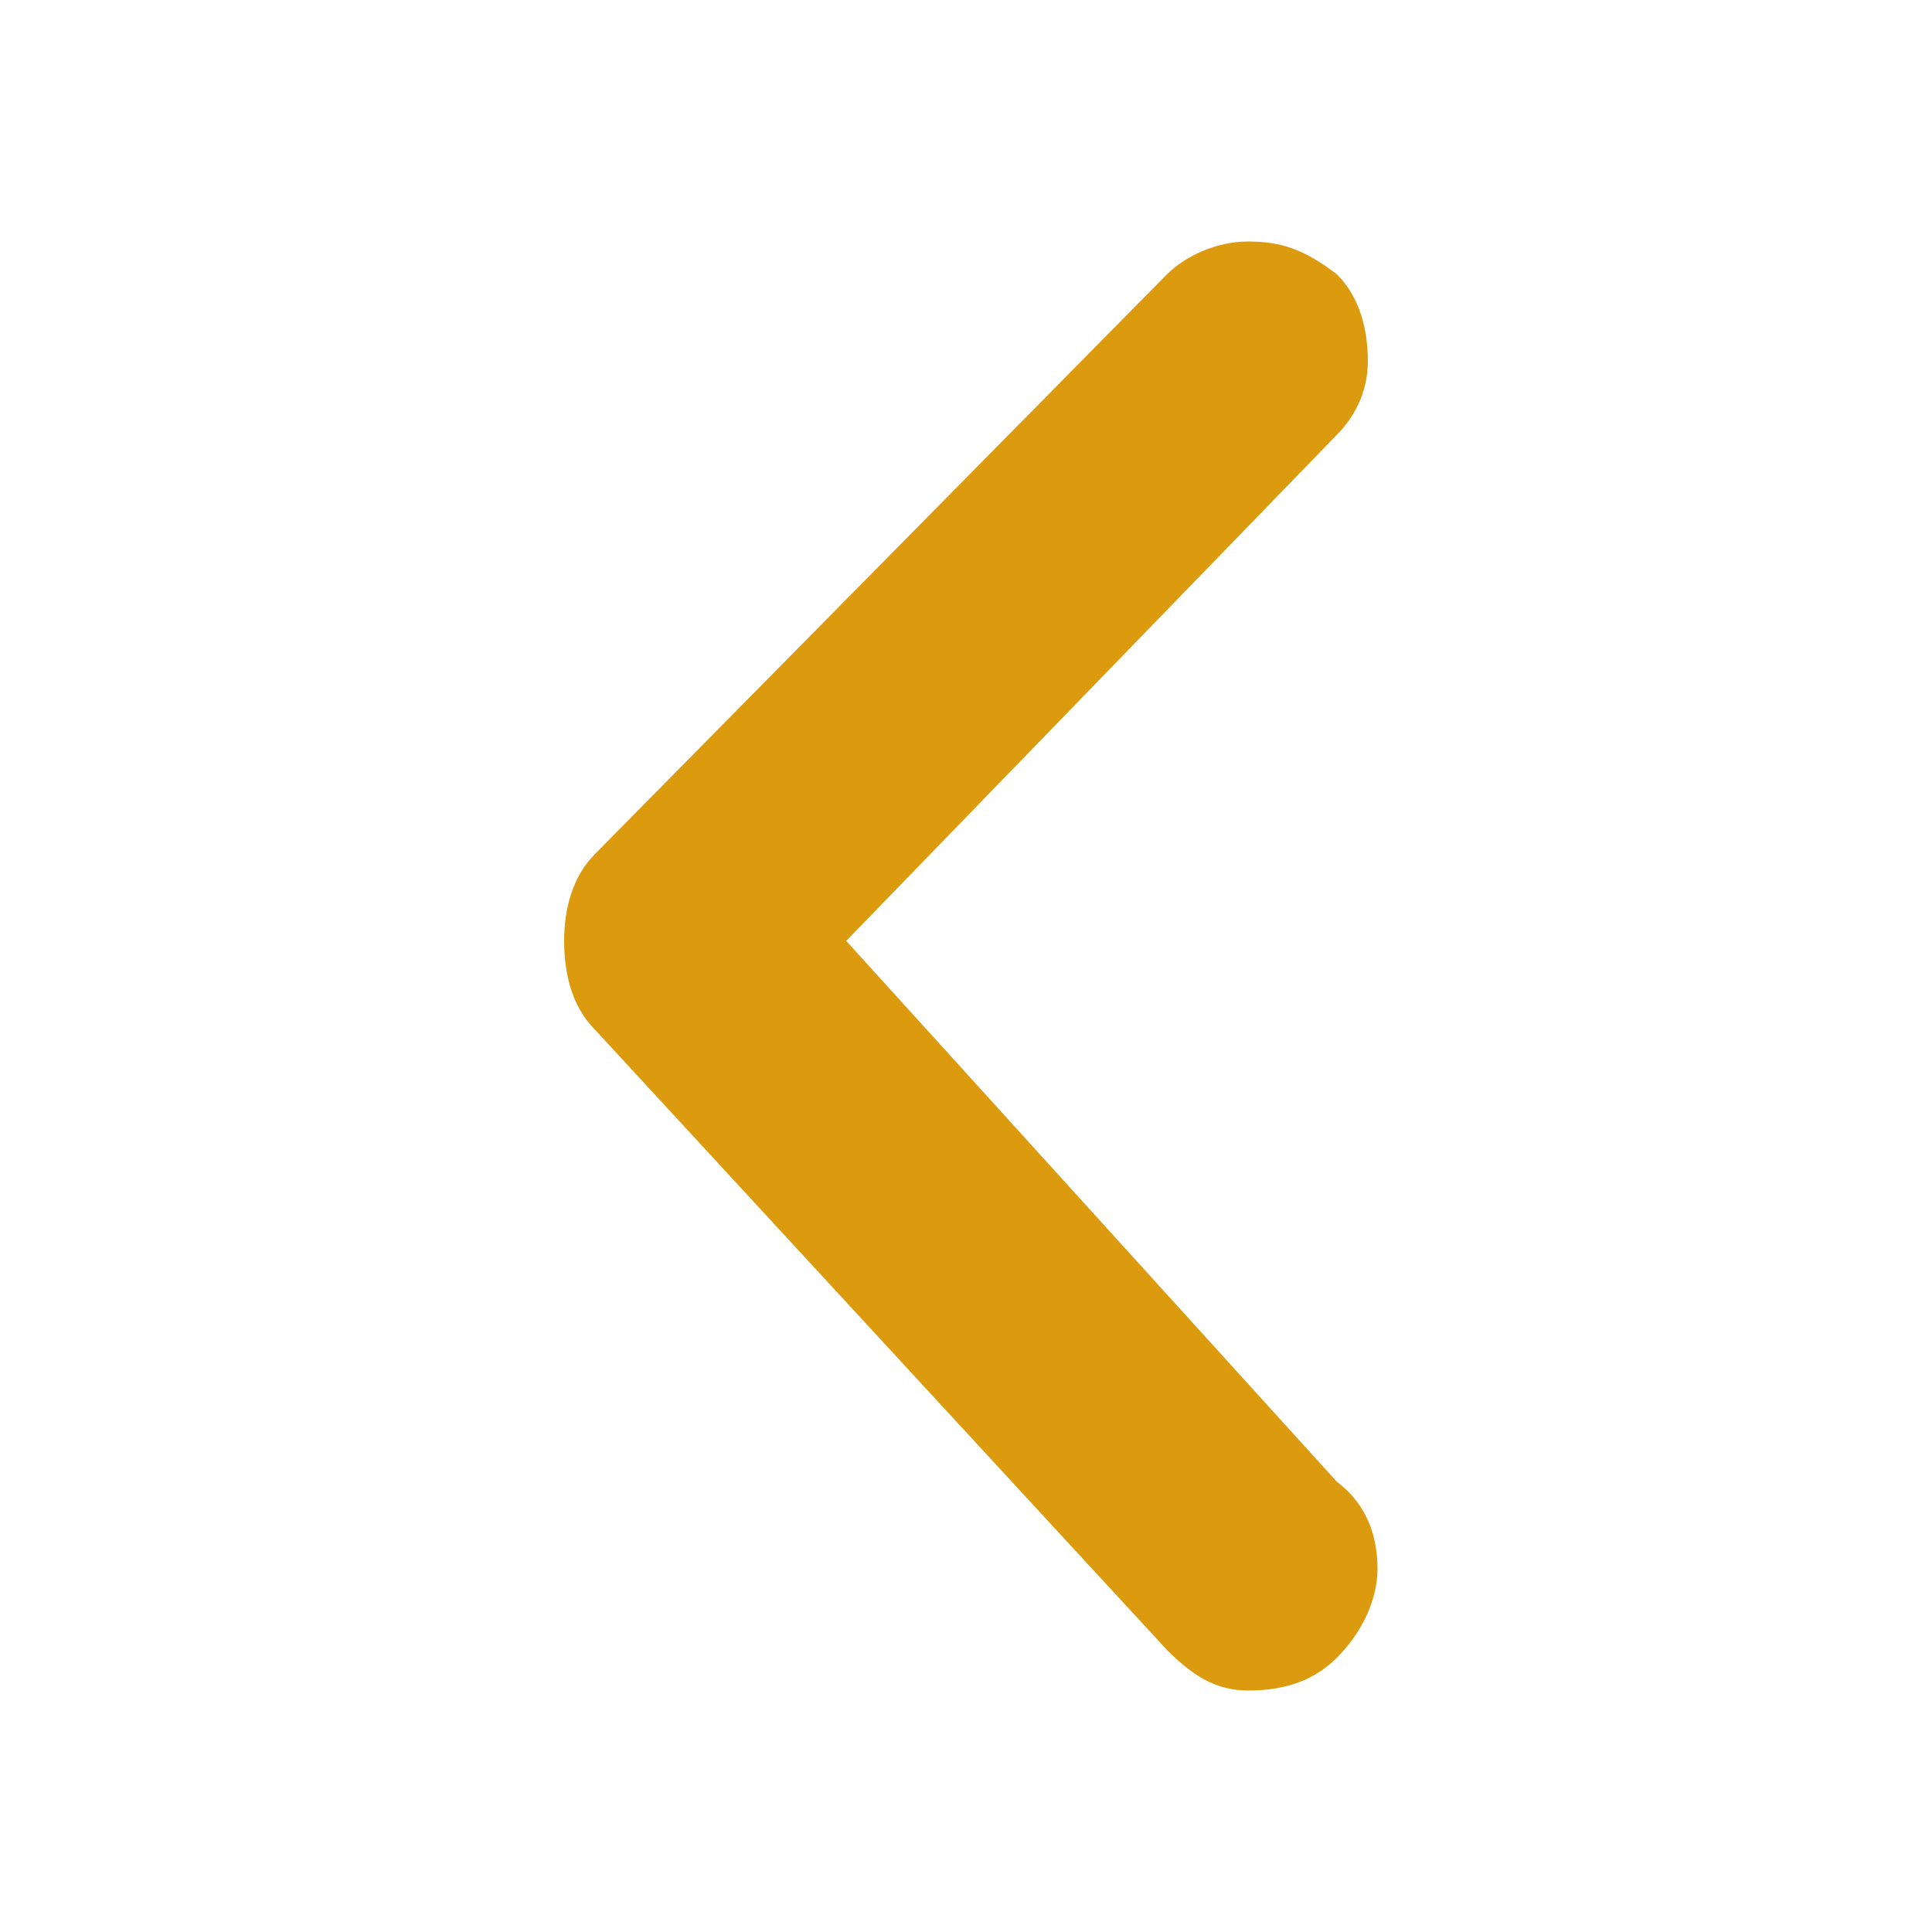
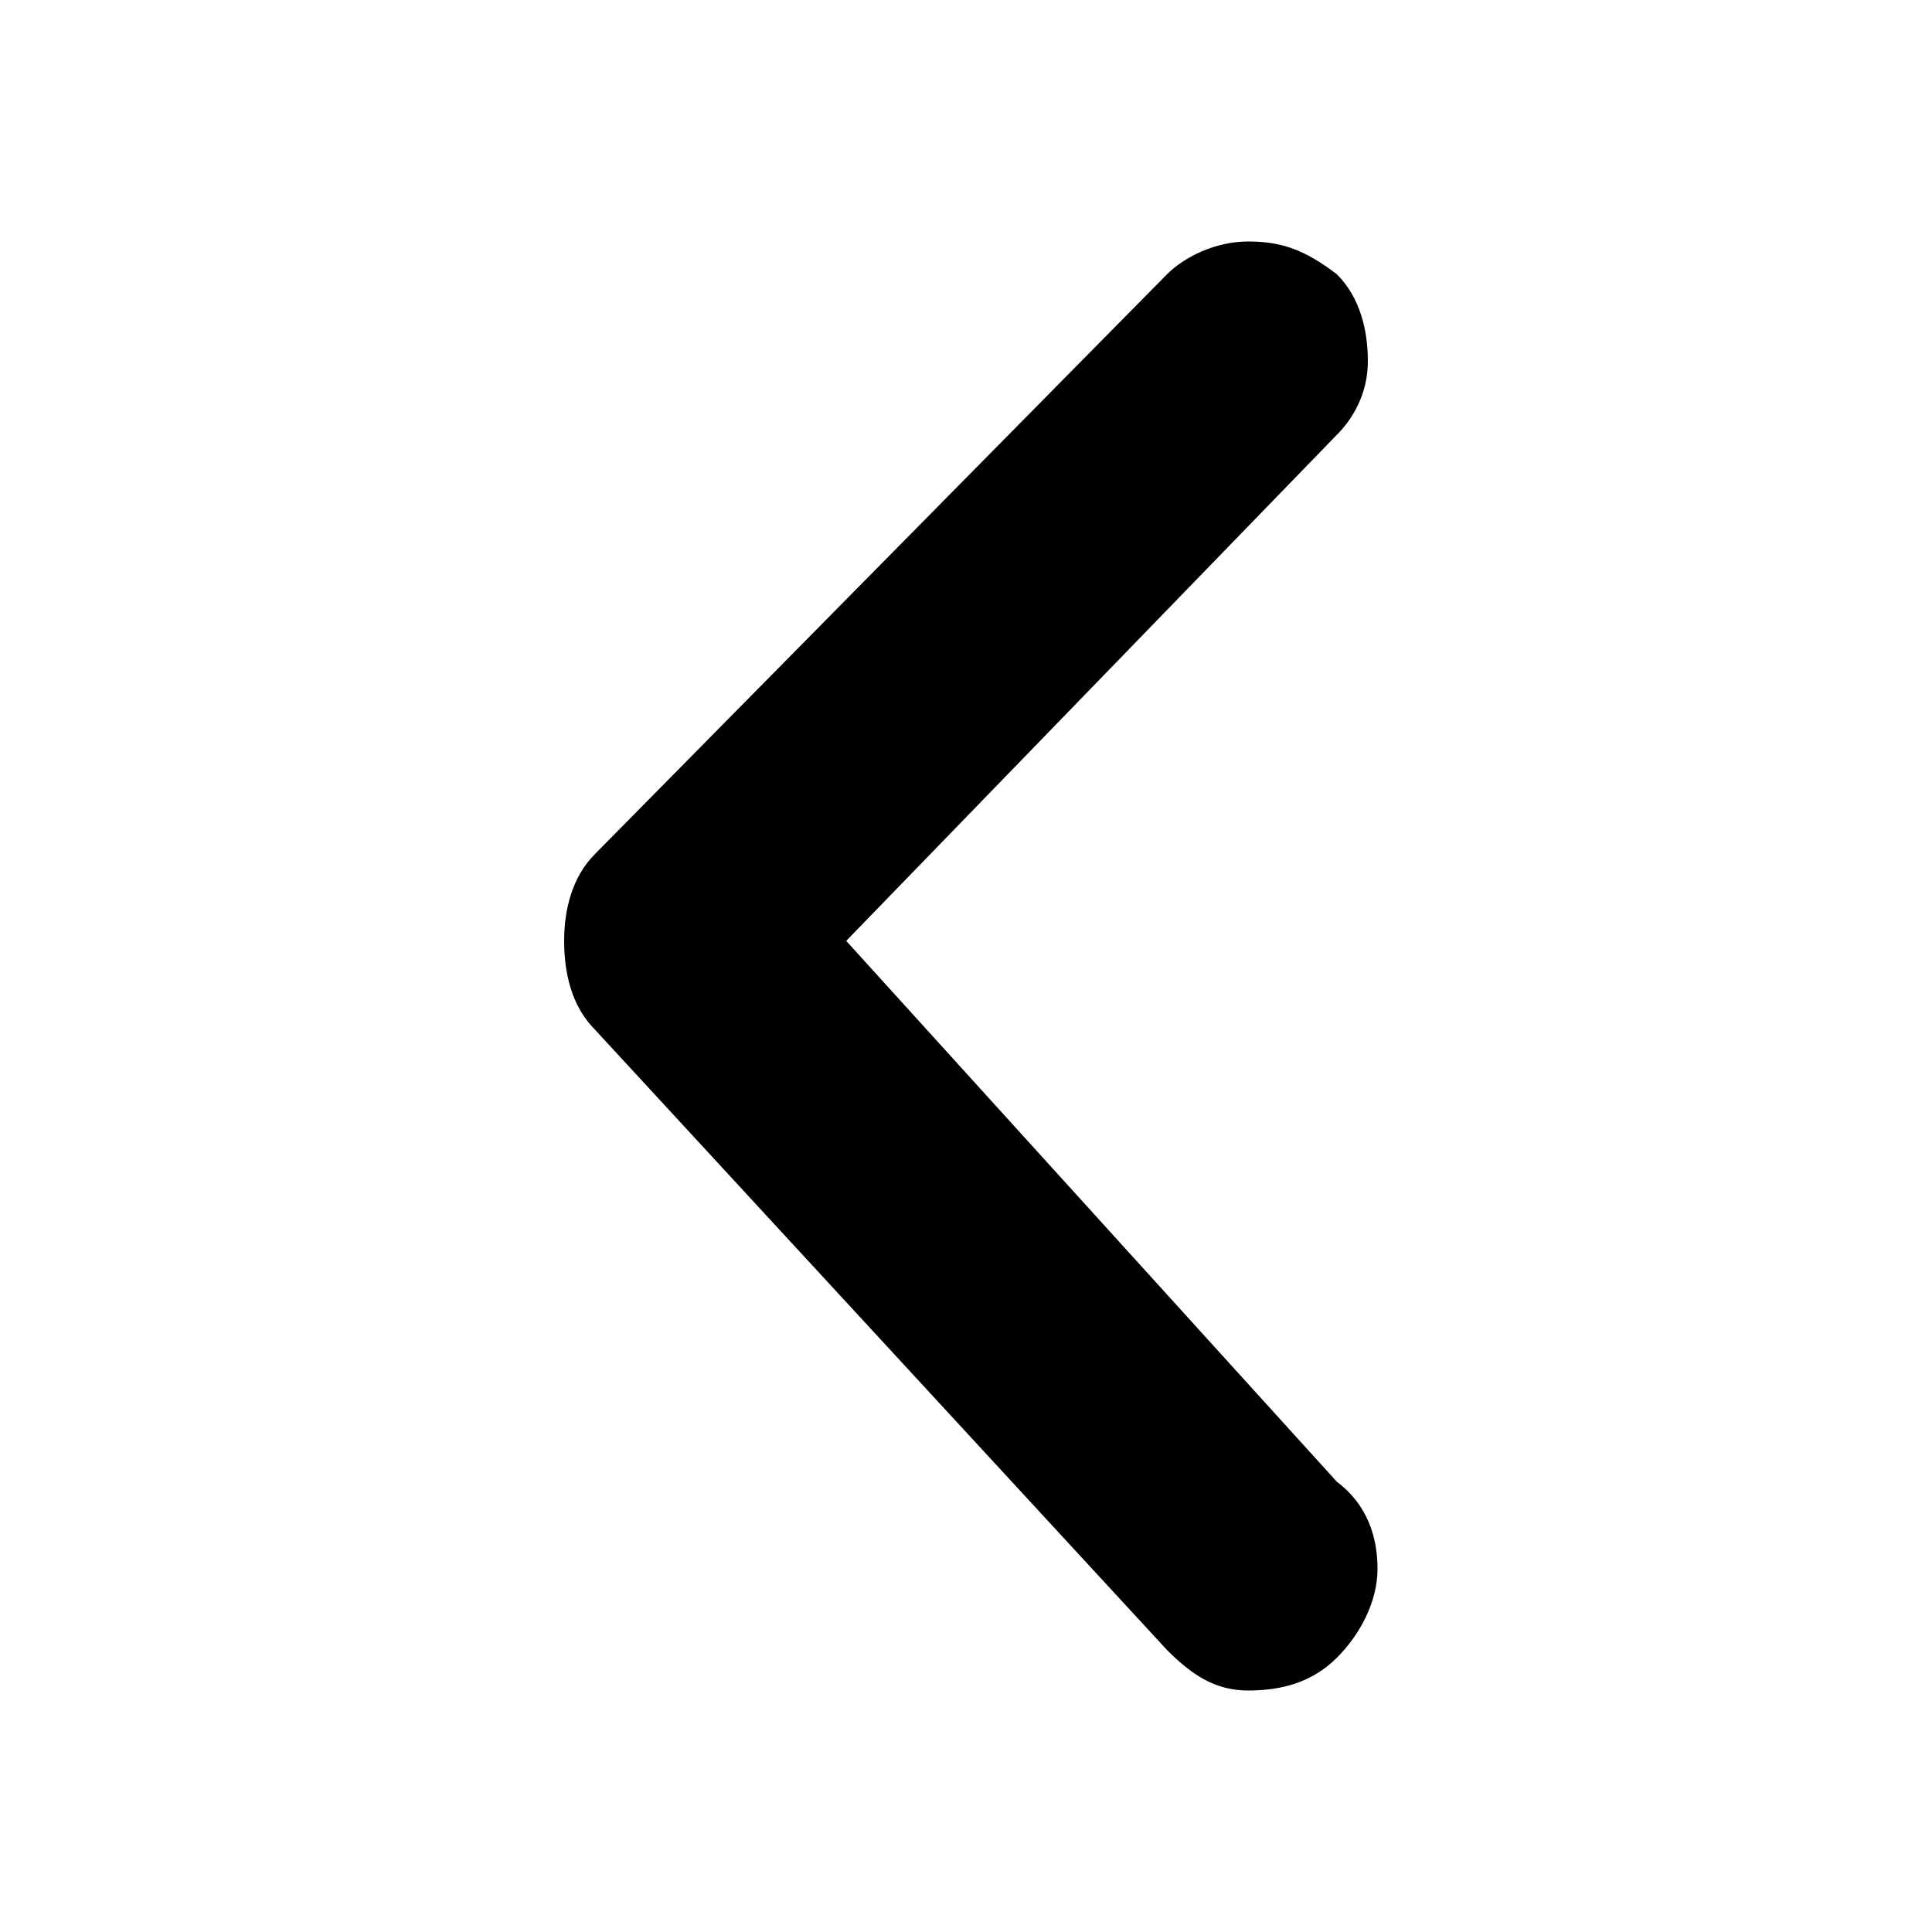
- <svg xmlns="http://www.w3.org/2000/svg" aria-hidden="true" class="e-font-icon-svg e-eicon-chevron-left" viewBox="0 0 1000 1000" fill="#DC9A0E">
+ <svg xmlns="http://www.w3.org/2000/svg" aria-hidden="true" class="e-font-icon-svg e-eicon-chevron-left" viewBox="0 0 1000 1000">
  <path d="M646 125C629 125 613 133 604 142L308 442C296 454 292 471 292 487 292 504 296 521 308 533L604 854C617 867 629 875 646 875 663 875 679 871 692 858 704 846 713 829 713 812 713 796 708 779 692 767L438 487 692 225C700 217 708 204 708 187 708 171 704 154 692 142 675 129 663 125 646 125Z">
</path>
</svg>
